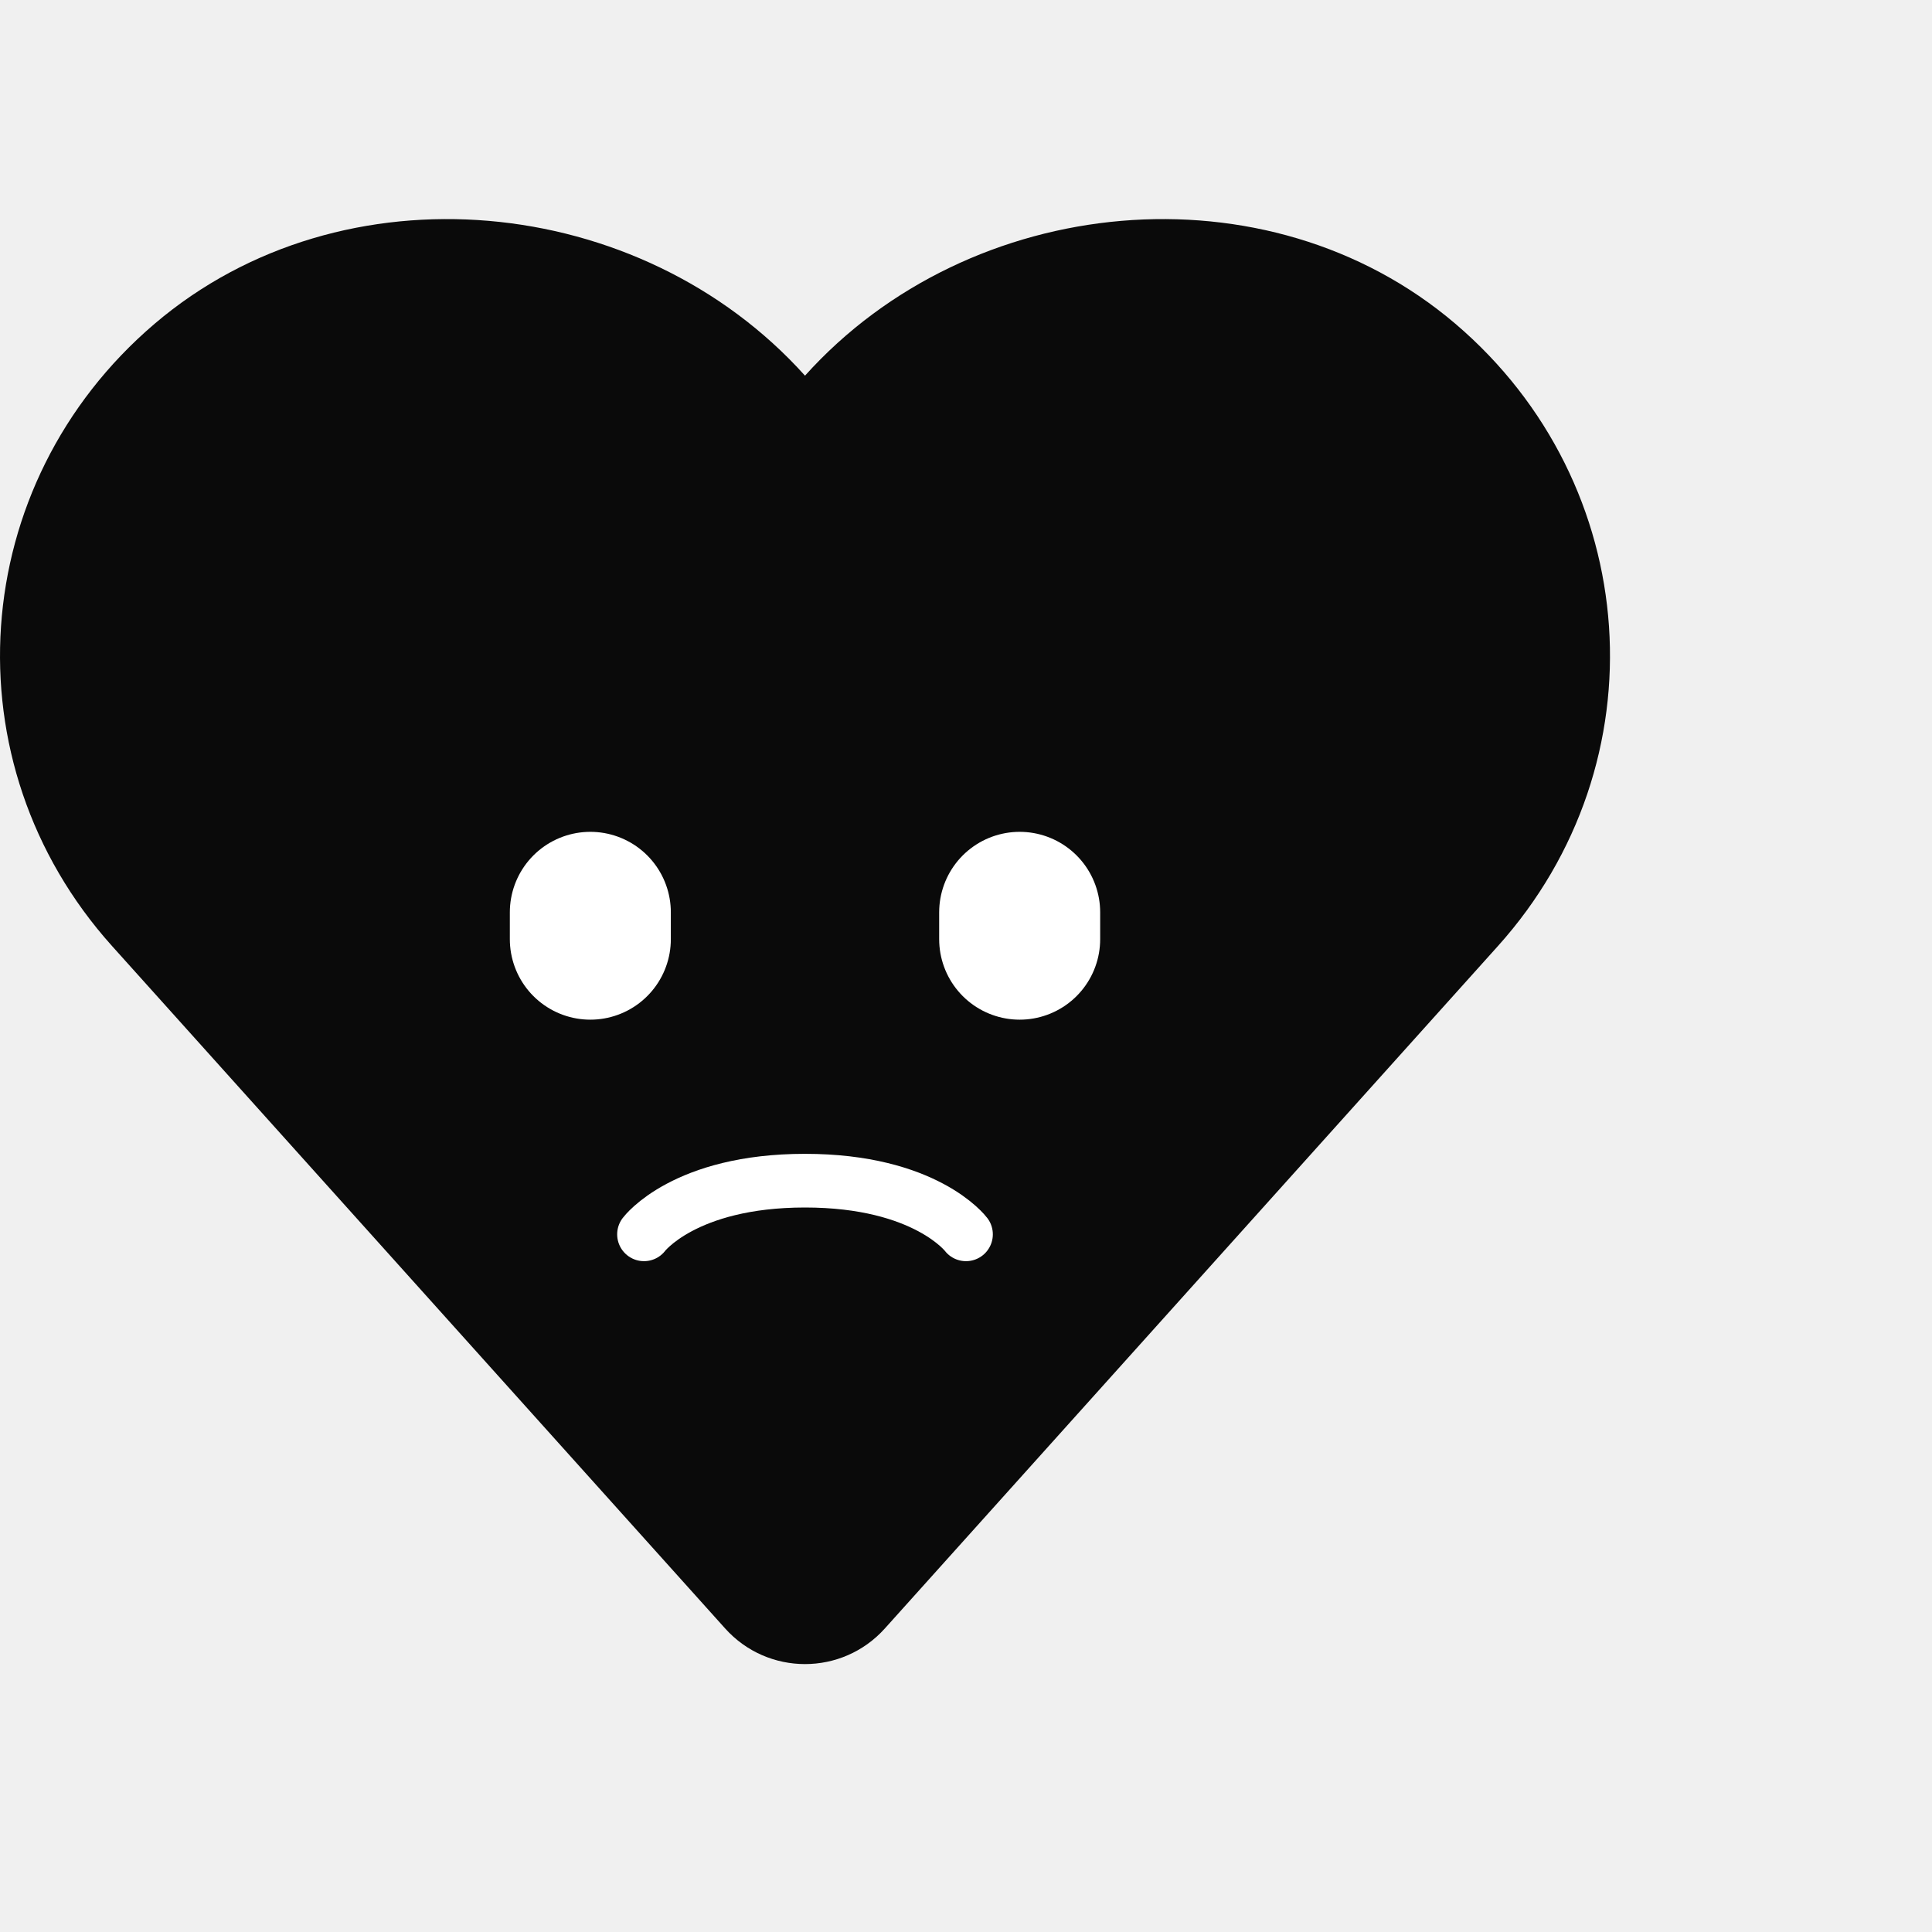
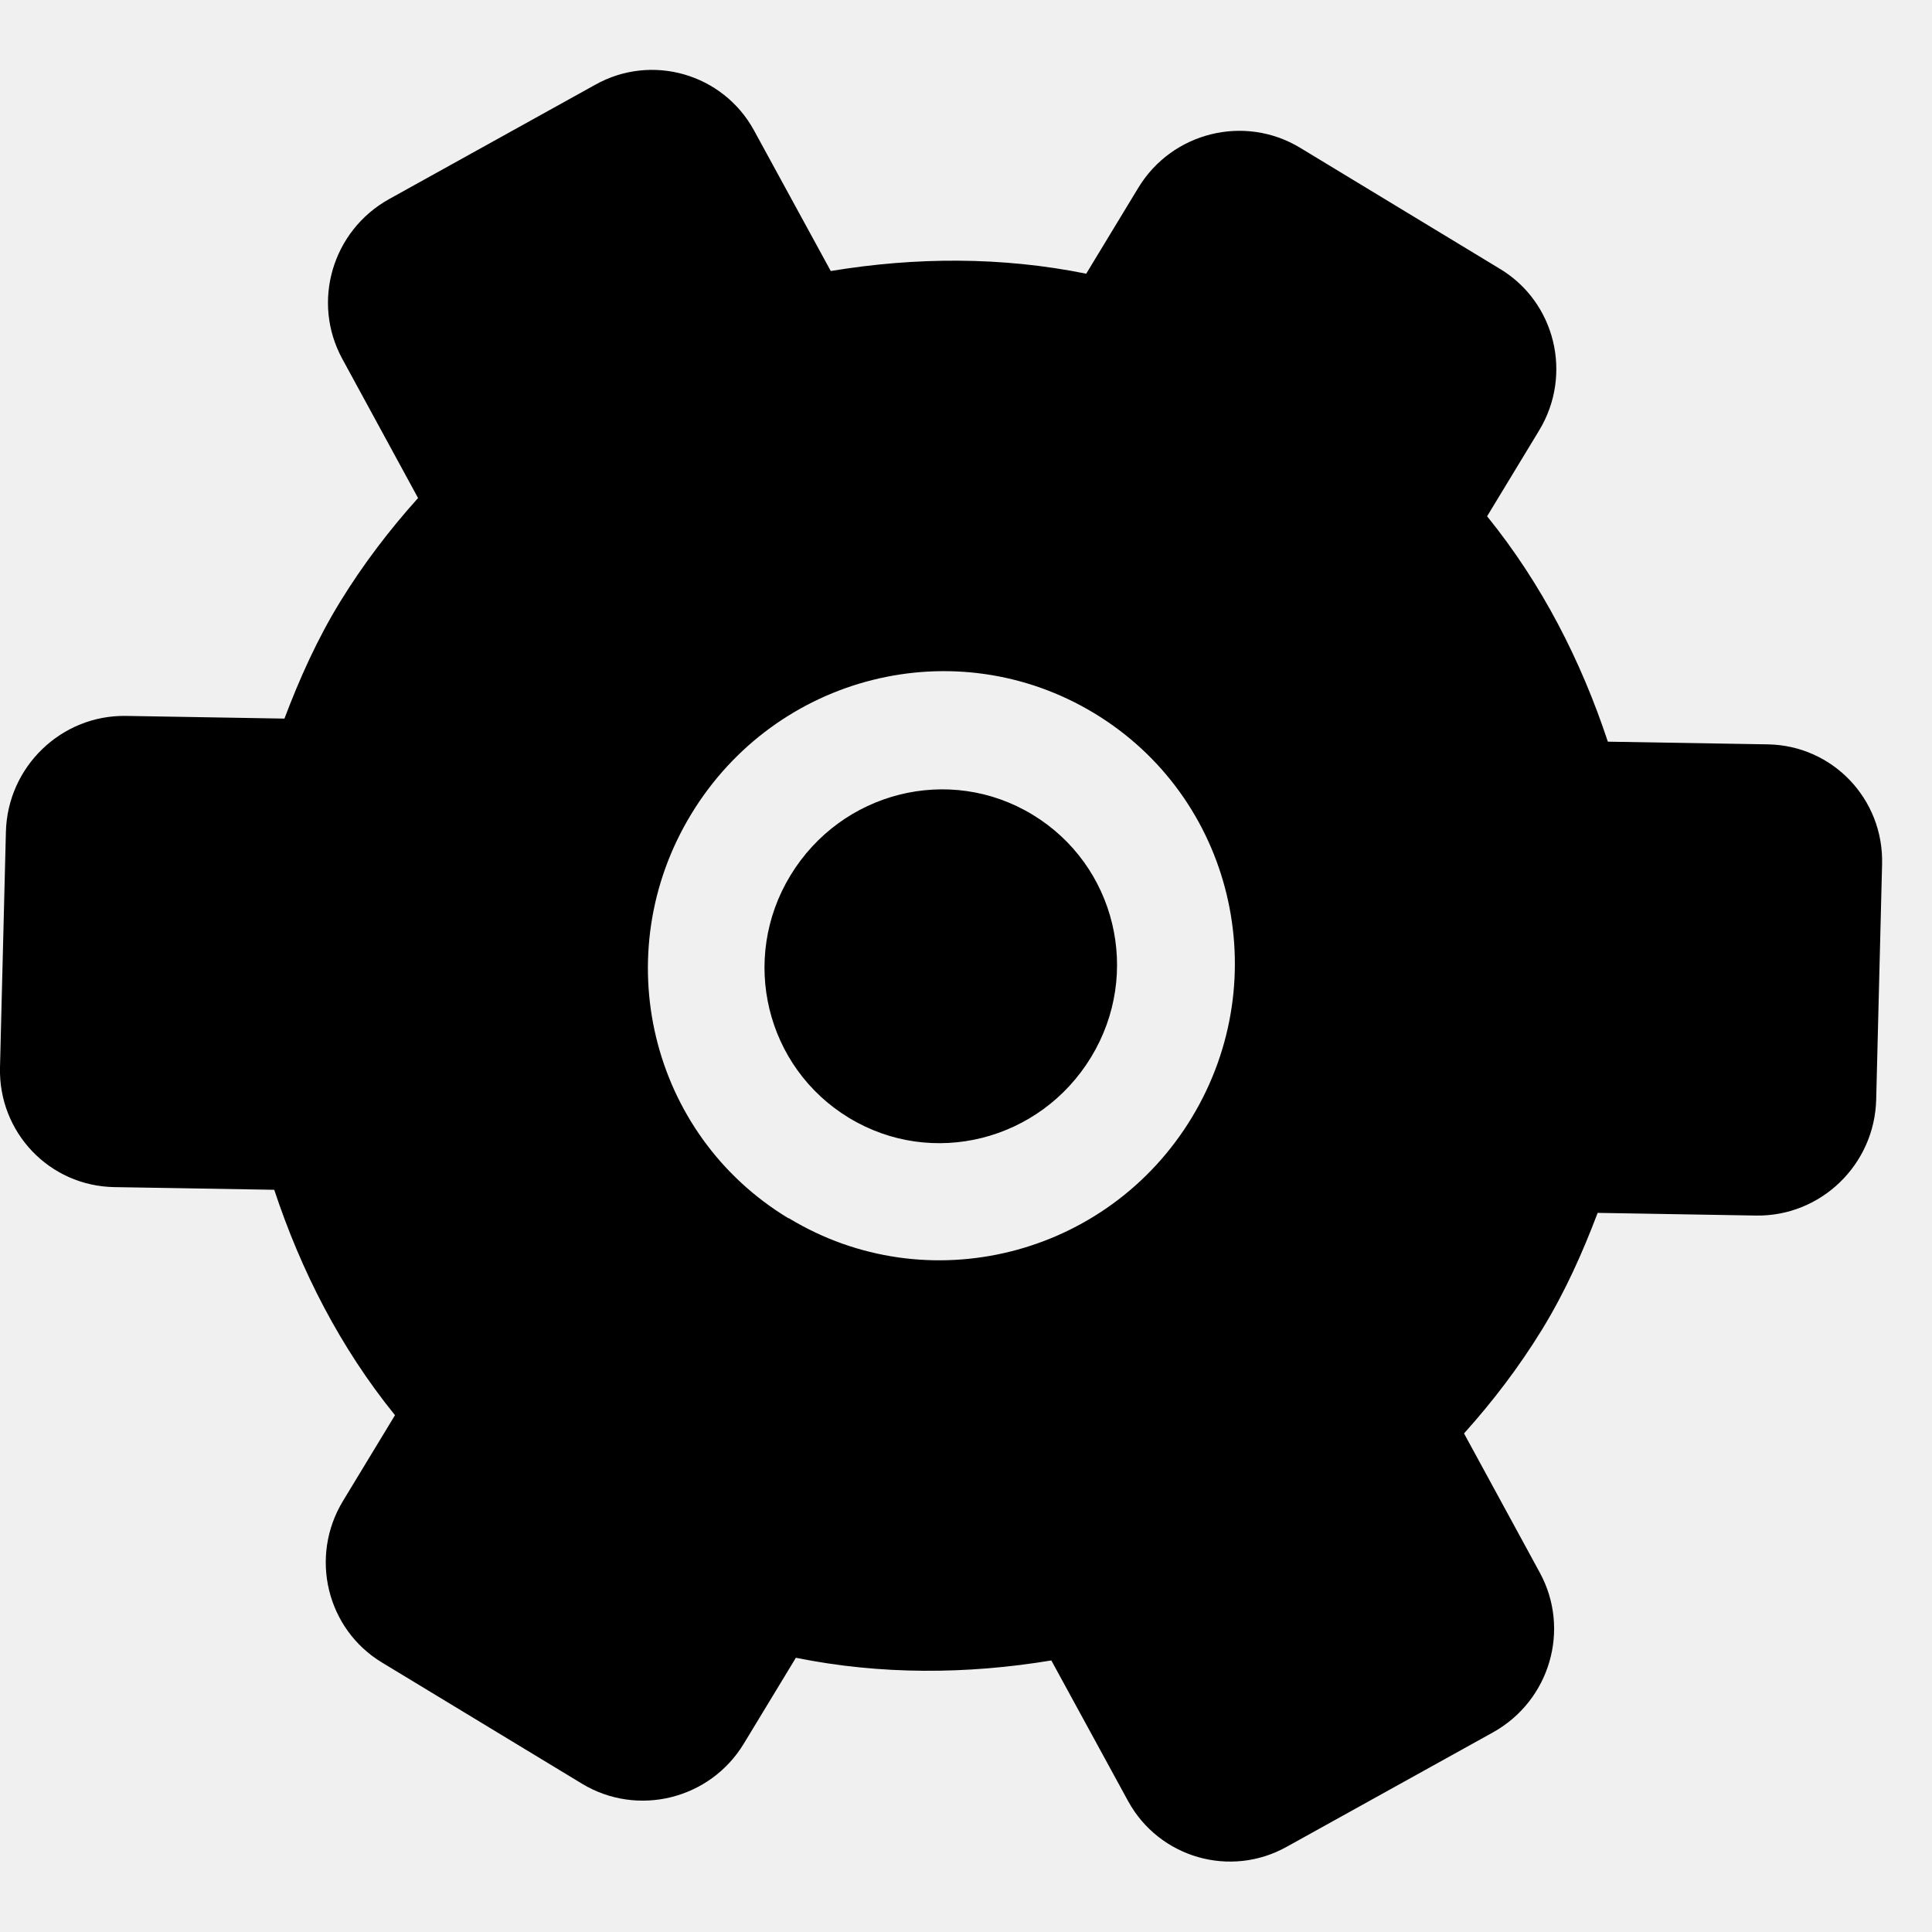
- <svg xmlns="http://www.w3.org/2000/svg" width="36" height="36" viewBox="0 0 36 36" fill="none">
-   <path fill-rule="evenodd" clip-rule="evenodd" d="M2.881 6.033C6.388 3.045 11.931 3.585 15 7C18.069 3.585 23.612 3.045 27.119 6.033C30.625 9.022 30.981 14.213 27.912 17.628L16.488 30.344C15.693 31.229 14.307 31.229 13.512 30.344L2.088 17.628C-0.981 14.213 -0.625 9.022 2.881 6.033Z" fill="#0A0A0A" />
-   <path d="M11 17V17.5" stroke="white" stroke-width="3" stroke-linecap="round" stroke-linejoin="round" />
-   <path d="M19 17V17.5" stroke="white" stroke-width="3" stroke-linecap="round" stroke-linejoin="round" />
-   <path d="M12 23C12 23 12.75 22 15 22C17.25 22 18 23 18 23" stroke="white" stroke-linecap="round" stroke-linejoin="round" />
+ <svg xmlns="http://www.w3.org/2000/svg" id="h" data-name="_x34_._Manufacturing" viewBox="0 0 36 36">
+   <g id="i" data-name="Page-1">
+     <g id="j" data-name="Icon-Set-Filled">
+       <path id="k" data-name="settings" d="M14.69,22.7c-2.58-1.56-3.39-4.93-1.81-7.53s4.93-3.44,7.51-1.88,3.39,4.93,1.82,7.53-4.94,3.44-7.51,1.88h0ZM28.69,29.3l-1.41-2.59c.53-.59,1.02-1.23,1.45-1.93s.76-1.44,1.04-2.18l2.95.05c1.21.02,2.21-.95,2.24-2.16l.11-4.39c.03-1.21-.92-2.21-2.13-2.23l-2.98-.05c-.5-1.51-1.23-2.94-2.25-4.2l.97-1.6c.63-1.04.3-2.39-.73-3.01l-3.73-2.26c-1.03-.62-2.38-.29-3.01.75l-.97,1.6c-1.58-.32-3.19-.31-4.76-.05l-1.43-2.62c-.58-1.06-1.91-1.44-2.96-.85l-3.84,2.13c-1.06.59-1.45,1.92-.87,2.98l1.41,2.59c-.53.59-1.02,1.23-1.45,1.93s-.76,1.44-1.04,2.18l-2.95-.05c-1.21-.02-2.21.95-2.24,2.16L0,19.89c-.03,1.21.92,2.21,2.13,2.23l2.98.05c.5,1.51,1.23,2.94,2.25,4.2l-.97,1.6c-.63,1.04-.3,2.39.73,3.01l3.73,2.26c1.03.62,2.38.29,3.01-.75l.97-1.6c1.58.32,3.19.31,4.76.05l1.43,2.62c.58,1.06,1.91,1.44,2.96.85l3.84-2.13c1.06-.59,1.45-1.92.87-2.98h0ZM19.24,15.18c-1.55-.94-3.56-.43-4.51,1.13s-.46,3.58,1.09,4.52,3.56.43,4.51-1.13.46-3.58-1.09-4.52h0Z" fill-rule="evenodd" />
+     </g>
+   </g>
</svg>
